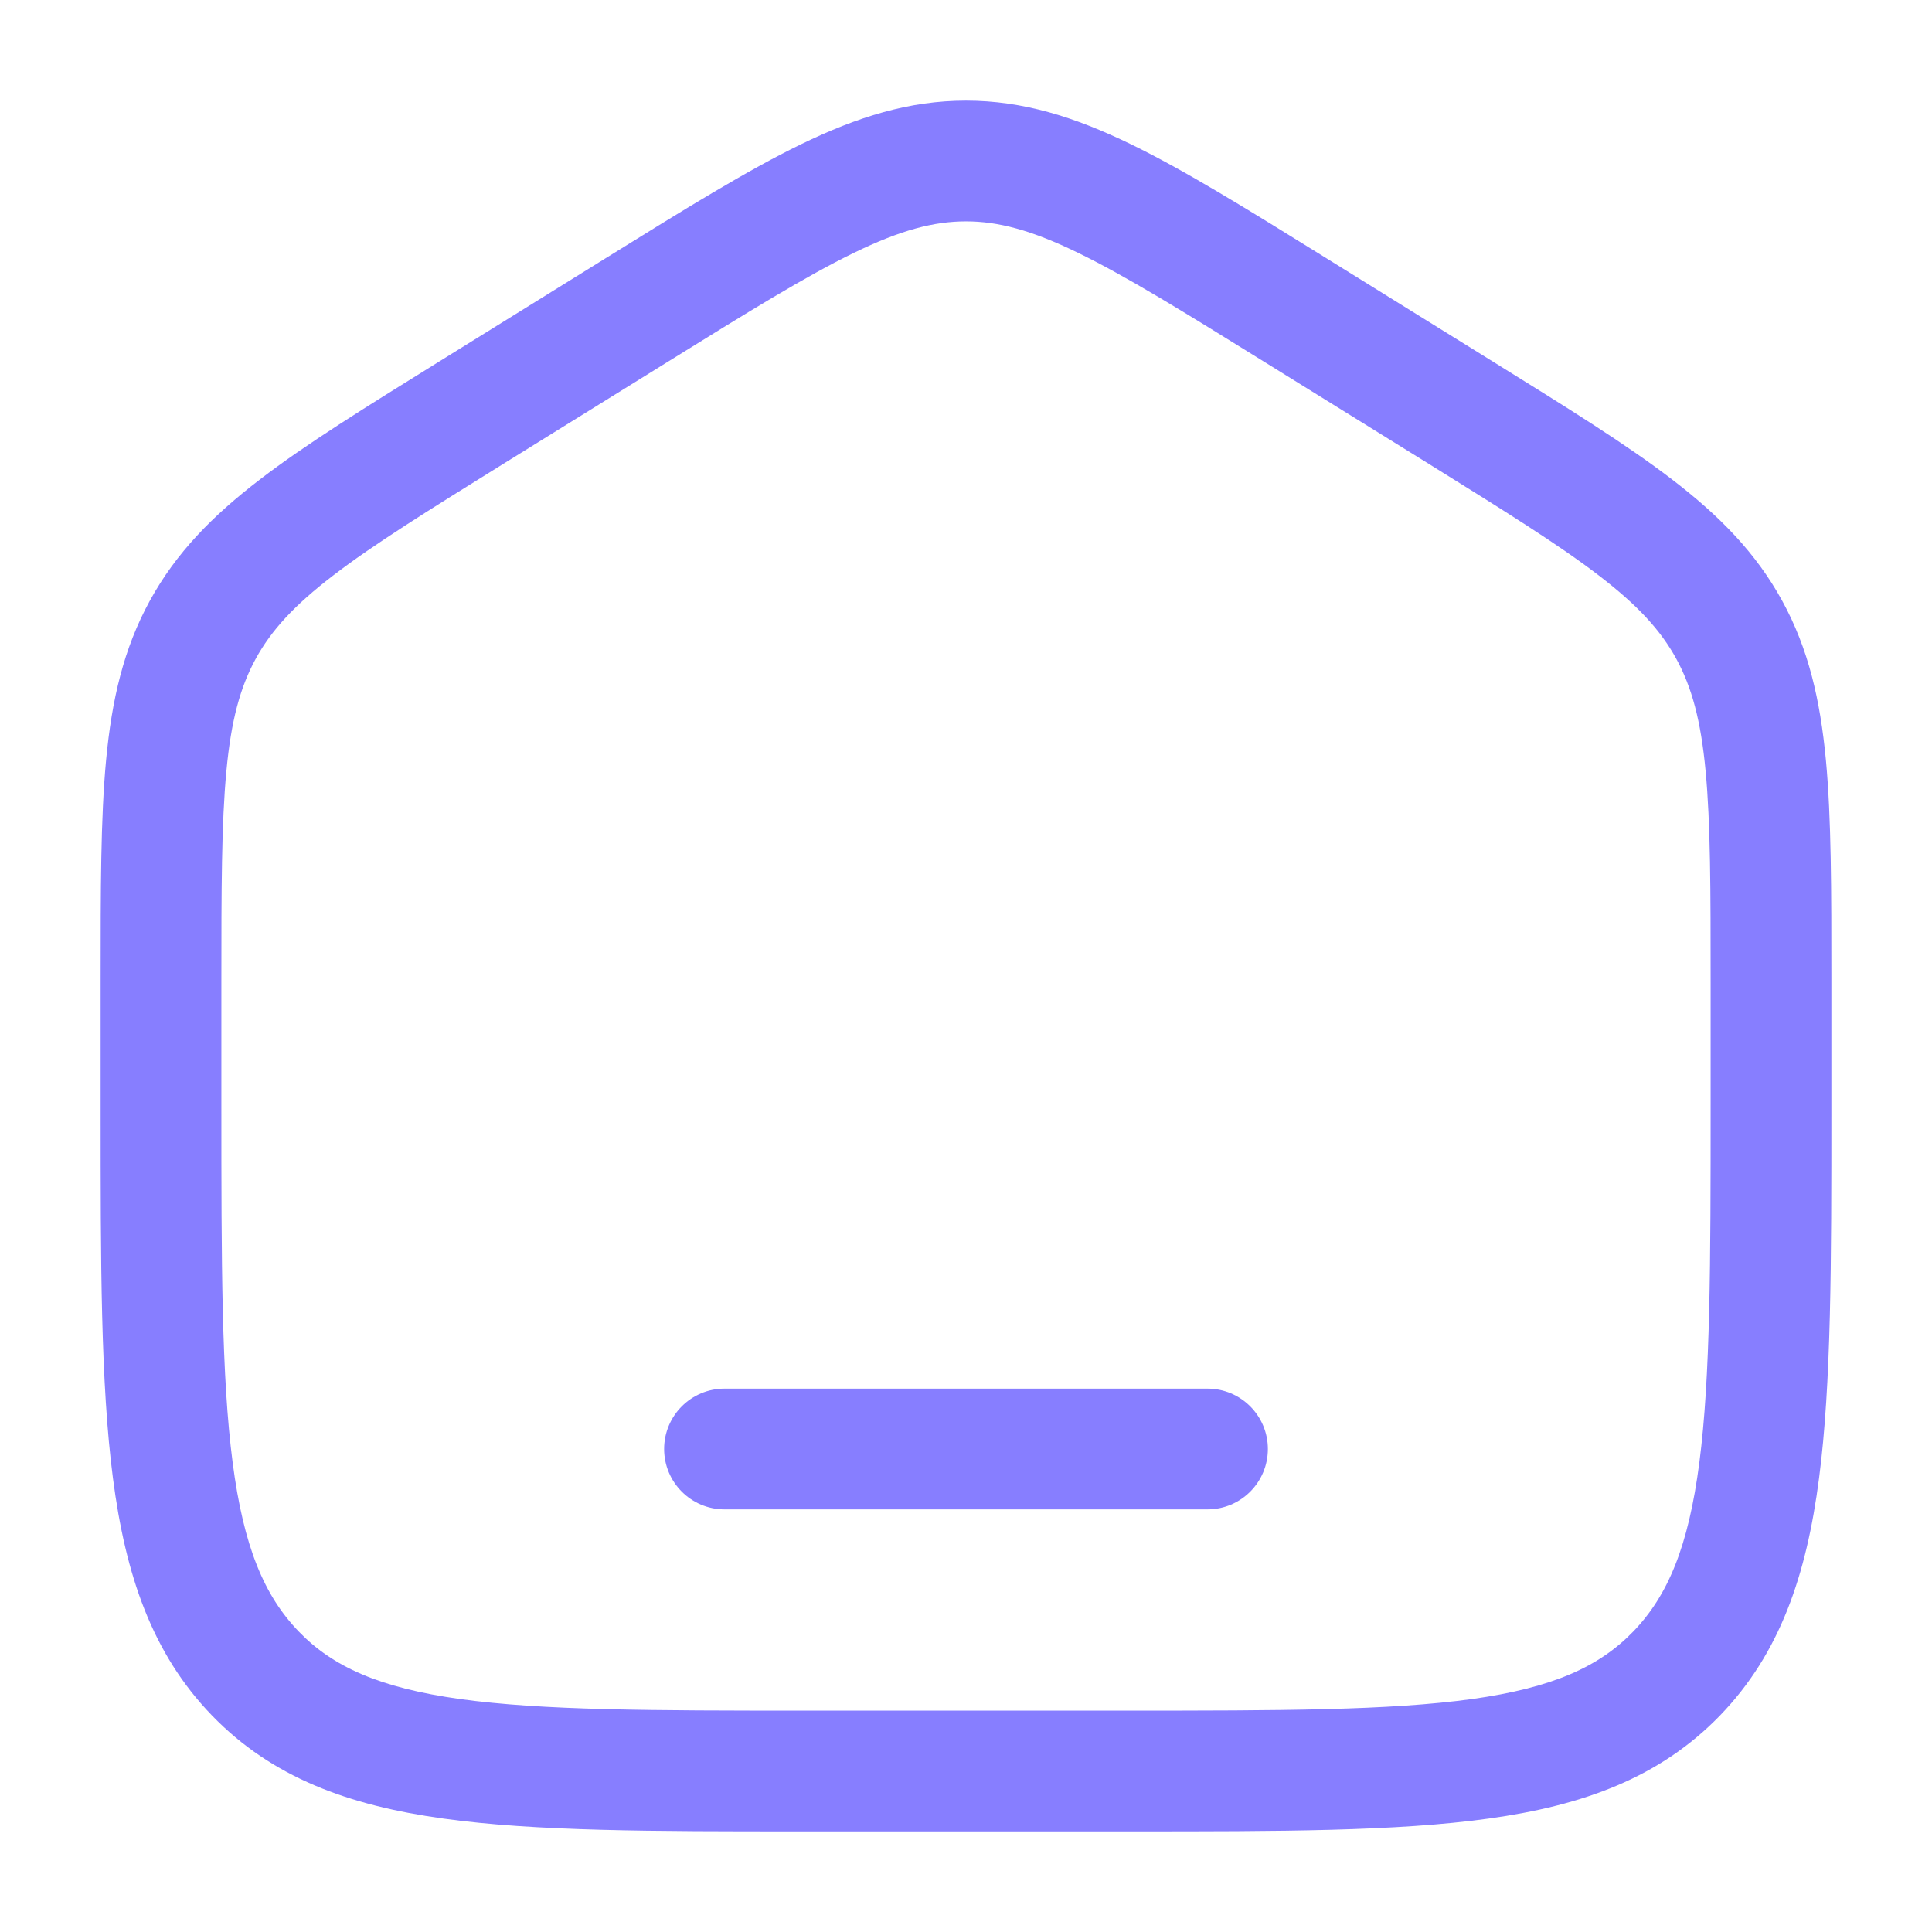
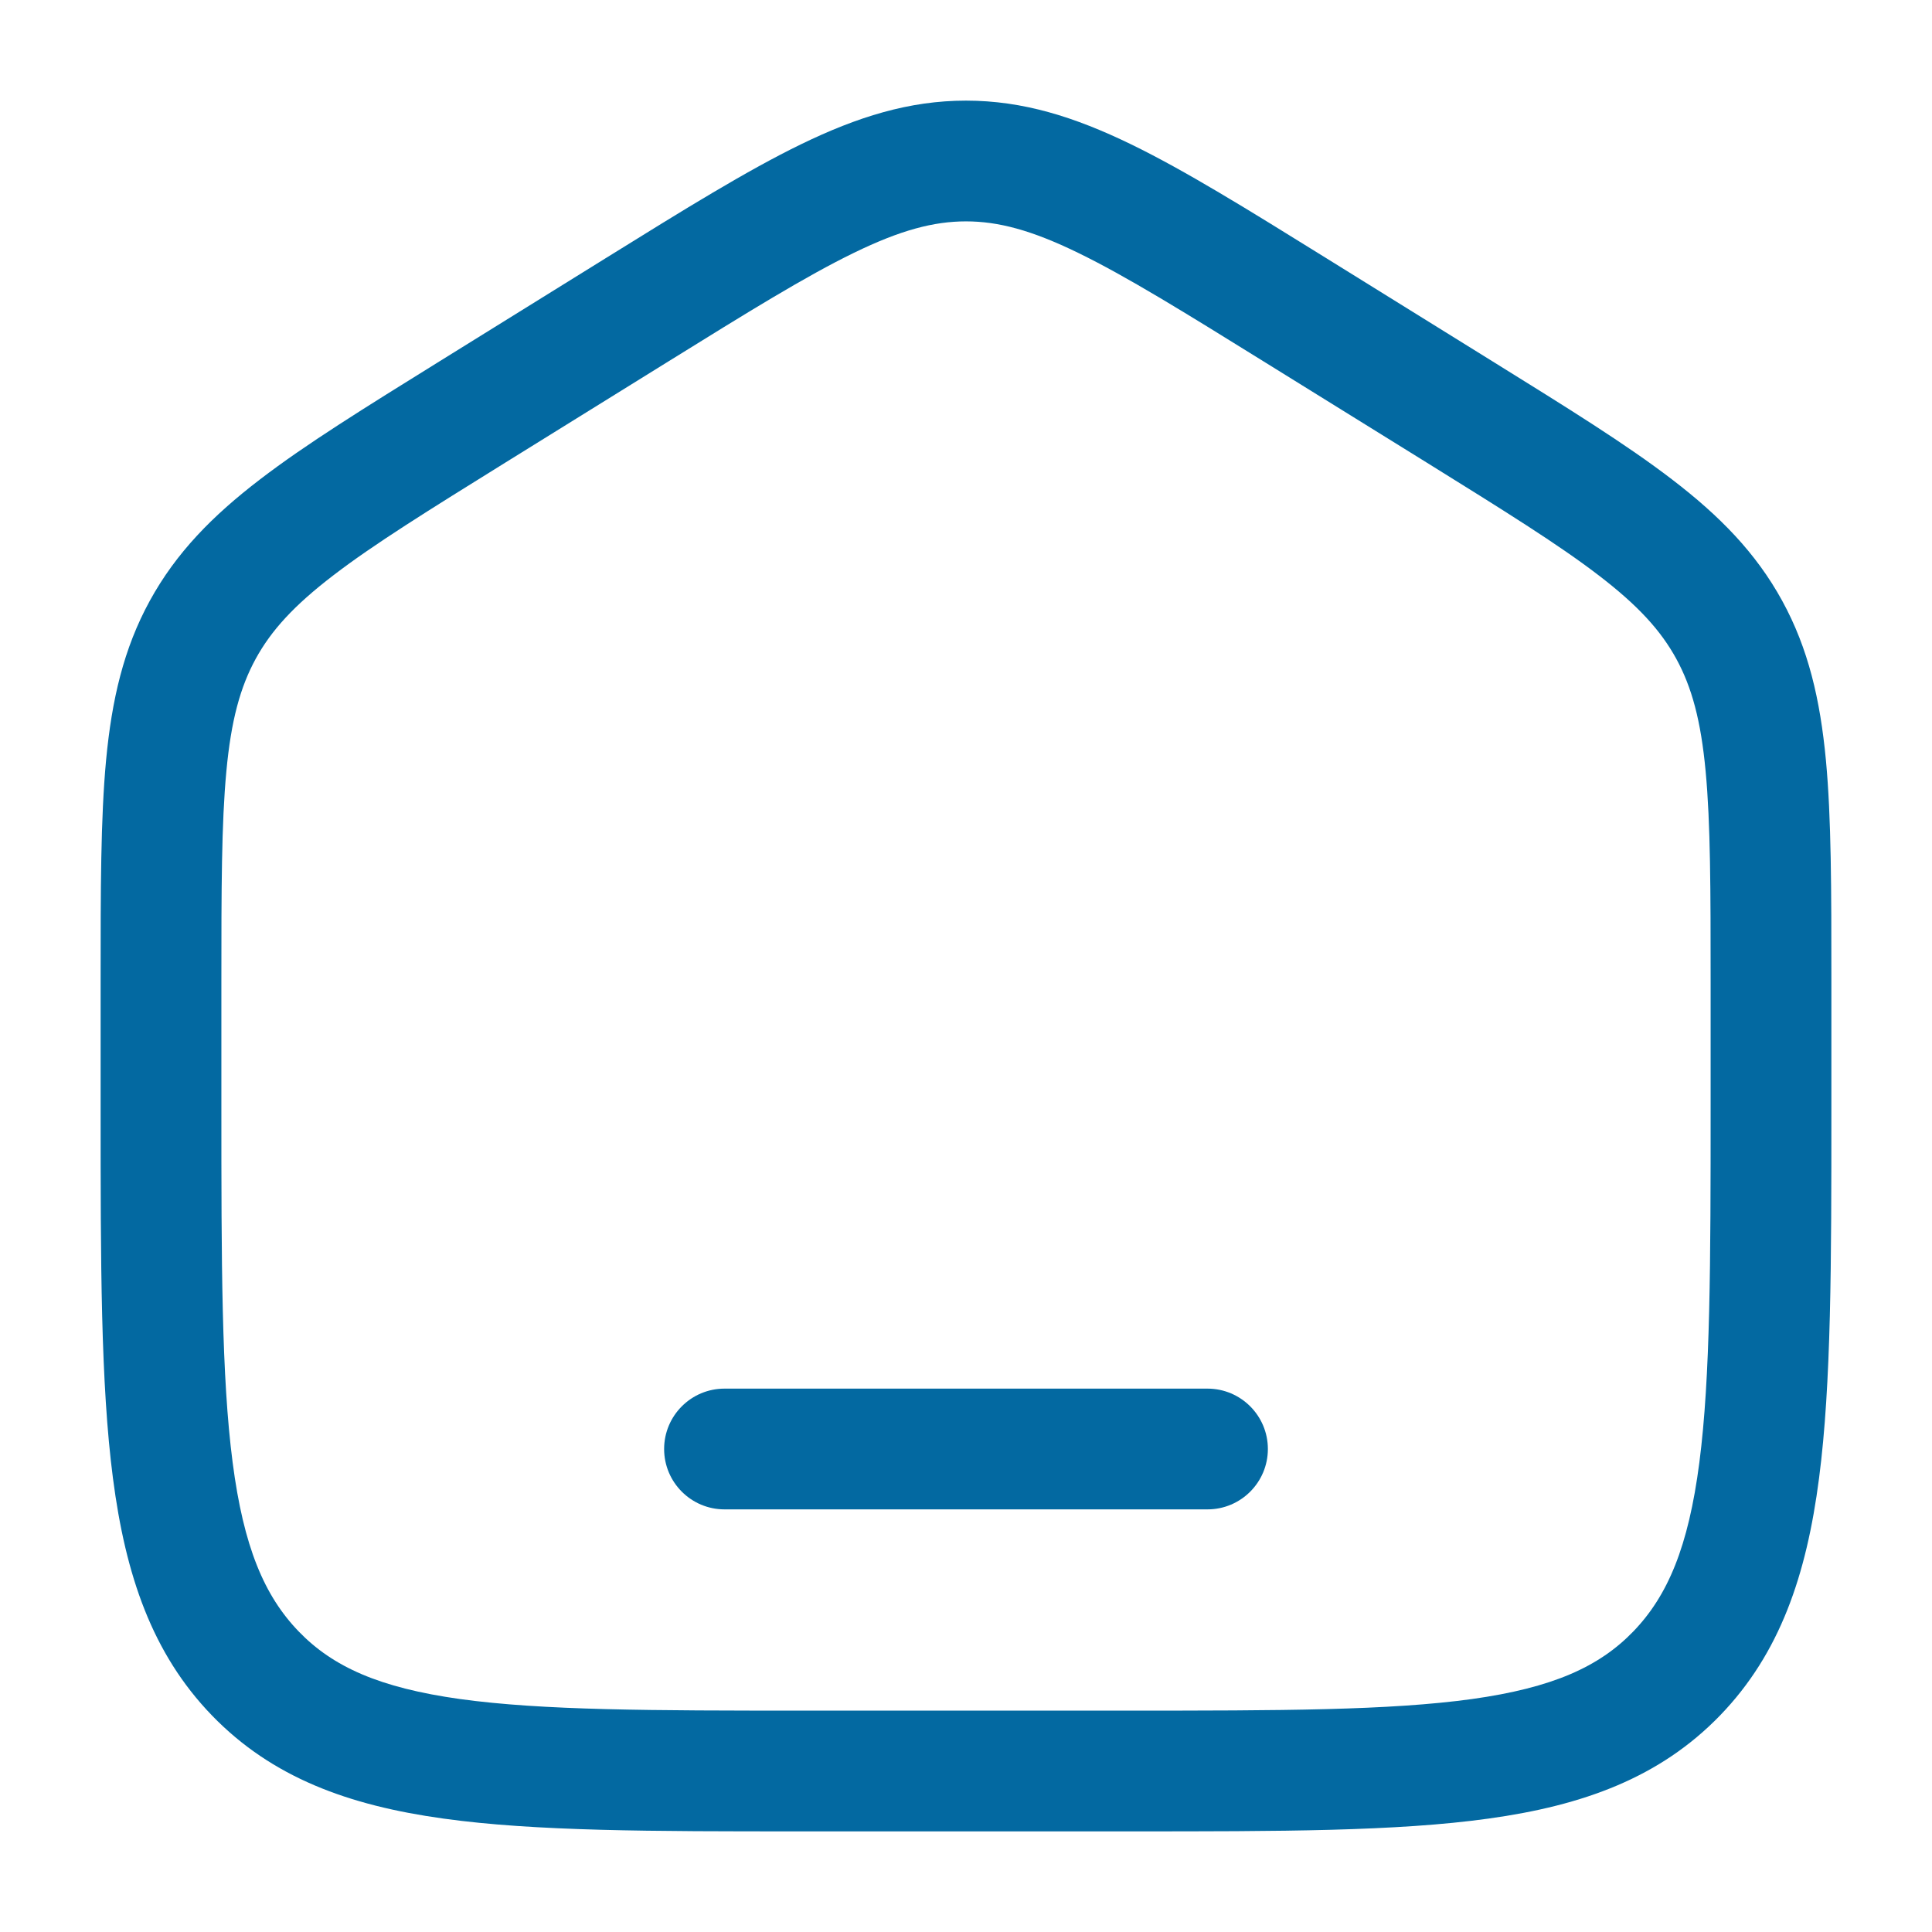
<svg xmlns="http://www.w3.org/2000/svg" width="24" height="24" viewBox="0 0 24 24" fill="none">
-   <path d="M9 17.25C8.586 17.25 8.25 17.586 8.25 18C8.25 18.414 8.586 18.75 9 18.75H15C15.414 18.75 15.75 18.414 15.75 18C15.75 17.586 15.414 17.25 15 17.25H9Z" fill="#877EFF" />
-   <path fill-rule="evenodd" clip-rule="evenodd" d="M12 1.25C11.292 1.25 10.649 1.453 9.951 1.792C9.276 2.12 8.496 2.604 7.523 3.208L5.456 4.491C4.535 5.063 3.797 5.52 3.229 5.956C2.64 6.407 2.188 6.866 1.861 7.463C1.535 8.058 1.389 8.692 1.318 9.441C1.25 10.166 1.25 11.054 1.25 12.167V13.78C1.25 15.684 1.25 17.187 1.403 18.362C1.559 19.567 1.889 20.54 2.632 21.309C3.38 22.082 4.33 22.428 5.508 22.591C6.648 22.75 8.106 22.75 9.942 22.75H14.058C15.894 22.75 17.352 22.75 18.492 22.591C19.669 22.428 20.62 22.082 21.368 21.309C22.111 20.54 22.441 19.567 22.597 18.362C22.75 17.187 22.75 15.684 22.75 13.78V12.167C22.75 11.054 22.75 10.166 22.682 9.441C22.611 8.692 22.465 8.058 22.139 7.463C21.812 6.866 21.36 6.407 20.771 5.956C20.203 5.52 19.465 5.063 18.544 4.491L16.477 3.208C15.504 2.604 14.724 2.12 14.049 1.792C13.351 1.453 12.708 1.25 12 1.25ZM8.28 4.504C9.295 3.874 10.009 3.432 10.607 3.141C11.188 2.858 11.6 2.75 12 2.75C12.4 2.75 12.812 2.858 13.393 3.141C13.991 3.432 14.705 3.874 15.72 4.504L17.721 5.745C18.681 6.342 19.356 6.761 19.859 7.147C20.349 7.522 20.63 7.831 20.823 8.183C21.016 8.536 21.129 8.949 21.188 9.581C21.249 10.229 21.25 11.046 21.25 12.204V13.725C21.25 15.696 21.248 17.101 21.11 18.168C20.974 19.216 20.717 19.824 20.289 20.267C19.865 20.706 19.287 20.966 18.286 21.106C17.26 21.248 15.908 21.25 14 21.25H10C8.092 21.25 6.74 21.248 5.714 21.106C4.713 20.966 4.135 20.706 3.711 20.267C3.283 19.824 3.026 19.216 2.89 18.168C2.751 17.101 2.75 15.696 2.75 13.725V12.204C2.75 11.046 2.751 10.229 2.812 9.581C2.871 8.949 2.984 8.536 3.177 8.183C3.37 7.831 3.651 7.522 4.141 7.147C4.644 6.761 5.319 6.342 6.28 5.745L8.28 4.504Z" fill="#877EFF" />
+   <path d="M9 17.25C8.586 17.25 8.25 17.586 8.25 18C8.25 18.414 8.586 18.75 9 18.75H15C15.414 18.75 15.75 18.414 15.75 18C15.75 17.586 15.414 17.25 15 17.25H9Z" fill="#0369a1" />
+   <path fill-rule="evenodd" clip-rule="evenodd" d="M12 1.25C11.292 1.25 10.649 1.453 9.951 1.792C9.276 2.12 8.496 2.604 7.523 3.208L5.456 4.491C4.535 5.063 3.797 5.52 3.229 5.956C2.64 6.407 2.188 6.866 1.861 7.463C1.535 8.058 1.389 8.692 1.318 9.441C1.25 10.166 1.25 11.054 1.25 12.167V13.78C1.25 15.684 1.25 17.187 1.403 18.362C1.559 19.567 1.889 20.54 2.632 21.309C3.38 22.082 4.33 22.428 5.508 22.591C6.648 22.75 8.106 22.75 9.942 22.75H14.058C15.894 22.75 17.352 22.75 18.492 22.591C19.669 22.428 20.62 22.082 21.368 21.309C22.111 20.54 22.441 19.567 22.597 18.362C22.75 17.187 22.75 15.684 22.75 13.78V12.167C22.75 11.054 22.75 10.166 22.682 9.441C22.611 8.692 22.465 8.058 22.139 7.463C21.812 6.866 21.36 6.407 20.771 5.956C20.203 5.52 19.465 5.063 18.544 4.491L16.477 3.208C15.504 2.604 14.724 2.12 14.049 1.792C13.351 1.453 12.708 1.25 12 1.25ZM8.28 4.504C9.295 3.874 10.009 3.432 10.607 3.141C11.188 2.858 11.6 2.75 12 2.75C12.4 2.75 12.812 2.858 13.393 3.141C13.991 3.432 14.705 3.874 15.72 4.504L17.721 5.745C18.681 6.342 19.356 6.761 19.859 7.147C20.349 7.522 20.63 7.831 20.823 8.183C21.016 8.536 21.129 8.949 21.188 9.581C21.249 10.229 21.25 11.046 21.25 12.204V13.725C21.25 15.696 21.248 17.101 21.11 18.168C20.974 19.216 20.717 19.824 20.289 20.267C19.865 20.706 19.287 20.966 18.286 21.106C17.26 21.248 15.908 21.25 14 21.25H10C8.092 21.25 6.74 21.248 5.714 21.106C4.713 20.966 4.135 20.706 3.711 20.267C3.283 19.824 3.026 19.216 2.89 18.168C2.751 17.101 2.75 15.696 2.75 13.725V12.204C2.75 11.046 2.751 10.229 2.812 9.581C2.871 8.949 2.984 8.536 3.177 8.183C3.37 7.831 3.651 7.522 4.141 7.147C4.644 6.761 5.319 6.342 6.28 5.745L8.28 4.504Z" fill="#0369a1" />
</svg>
